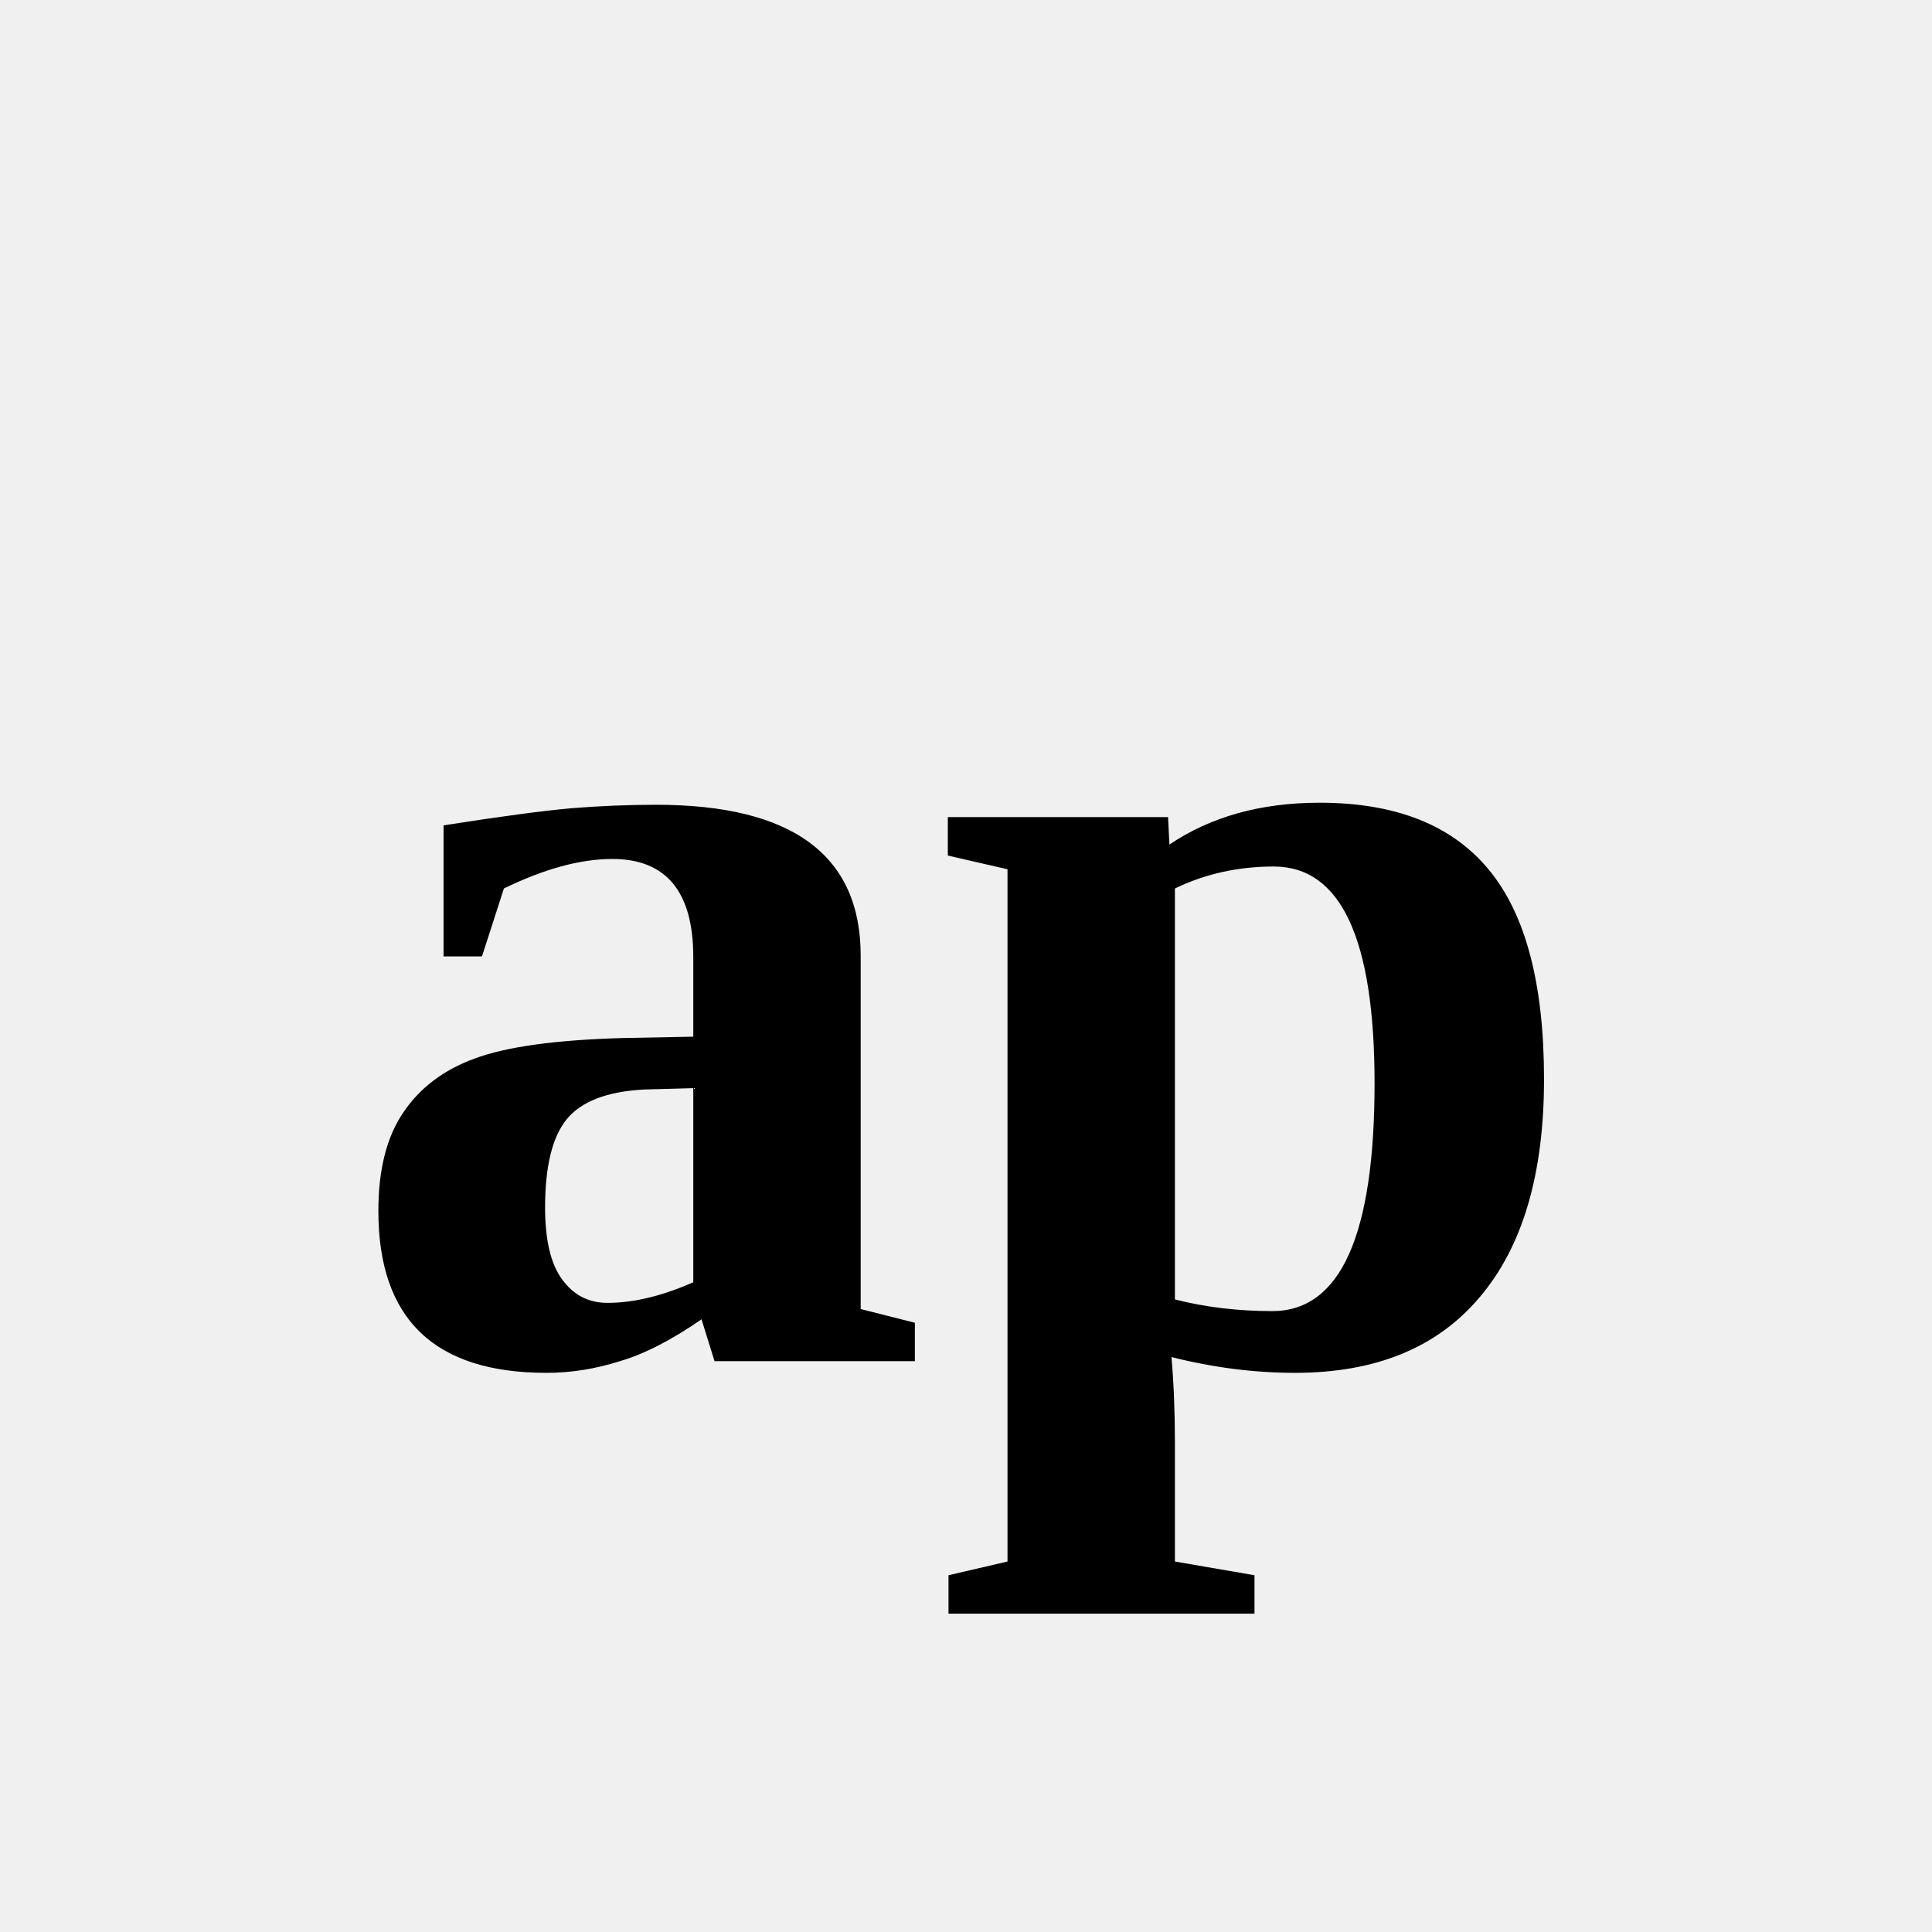
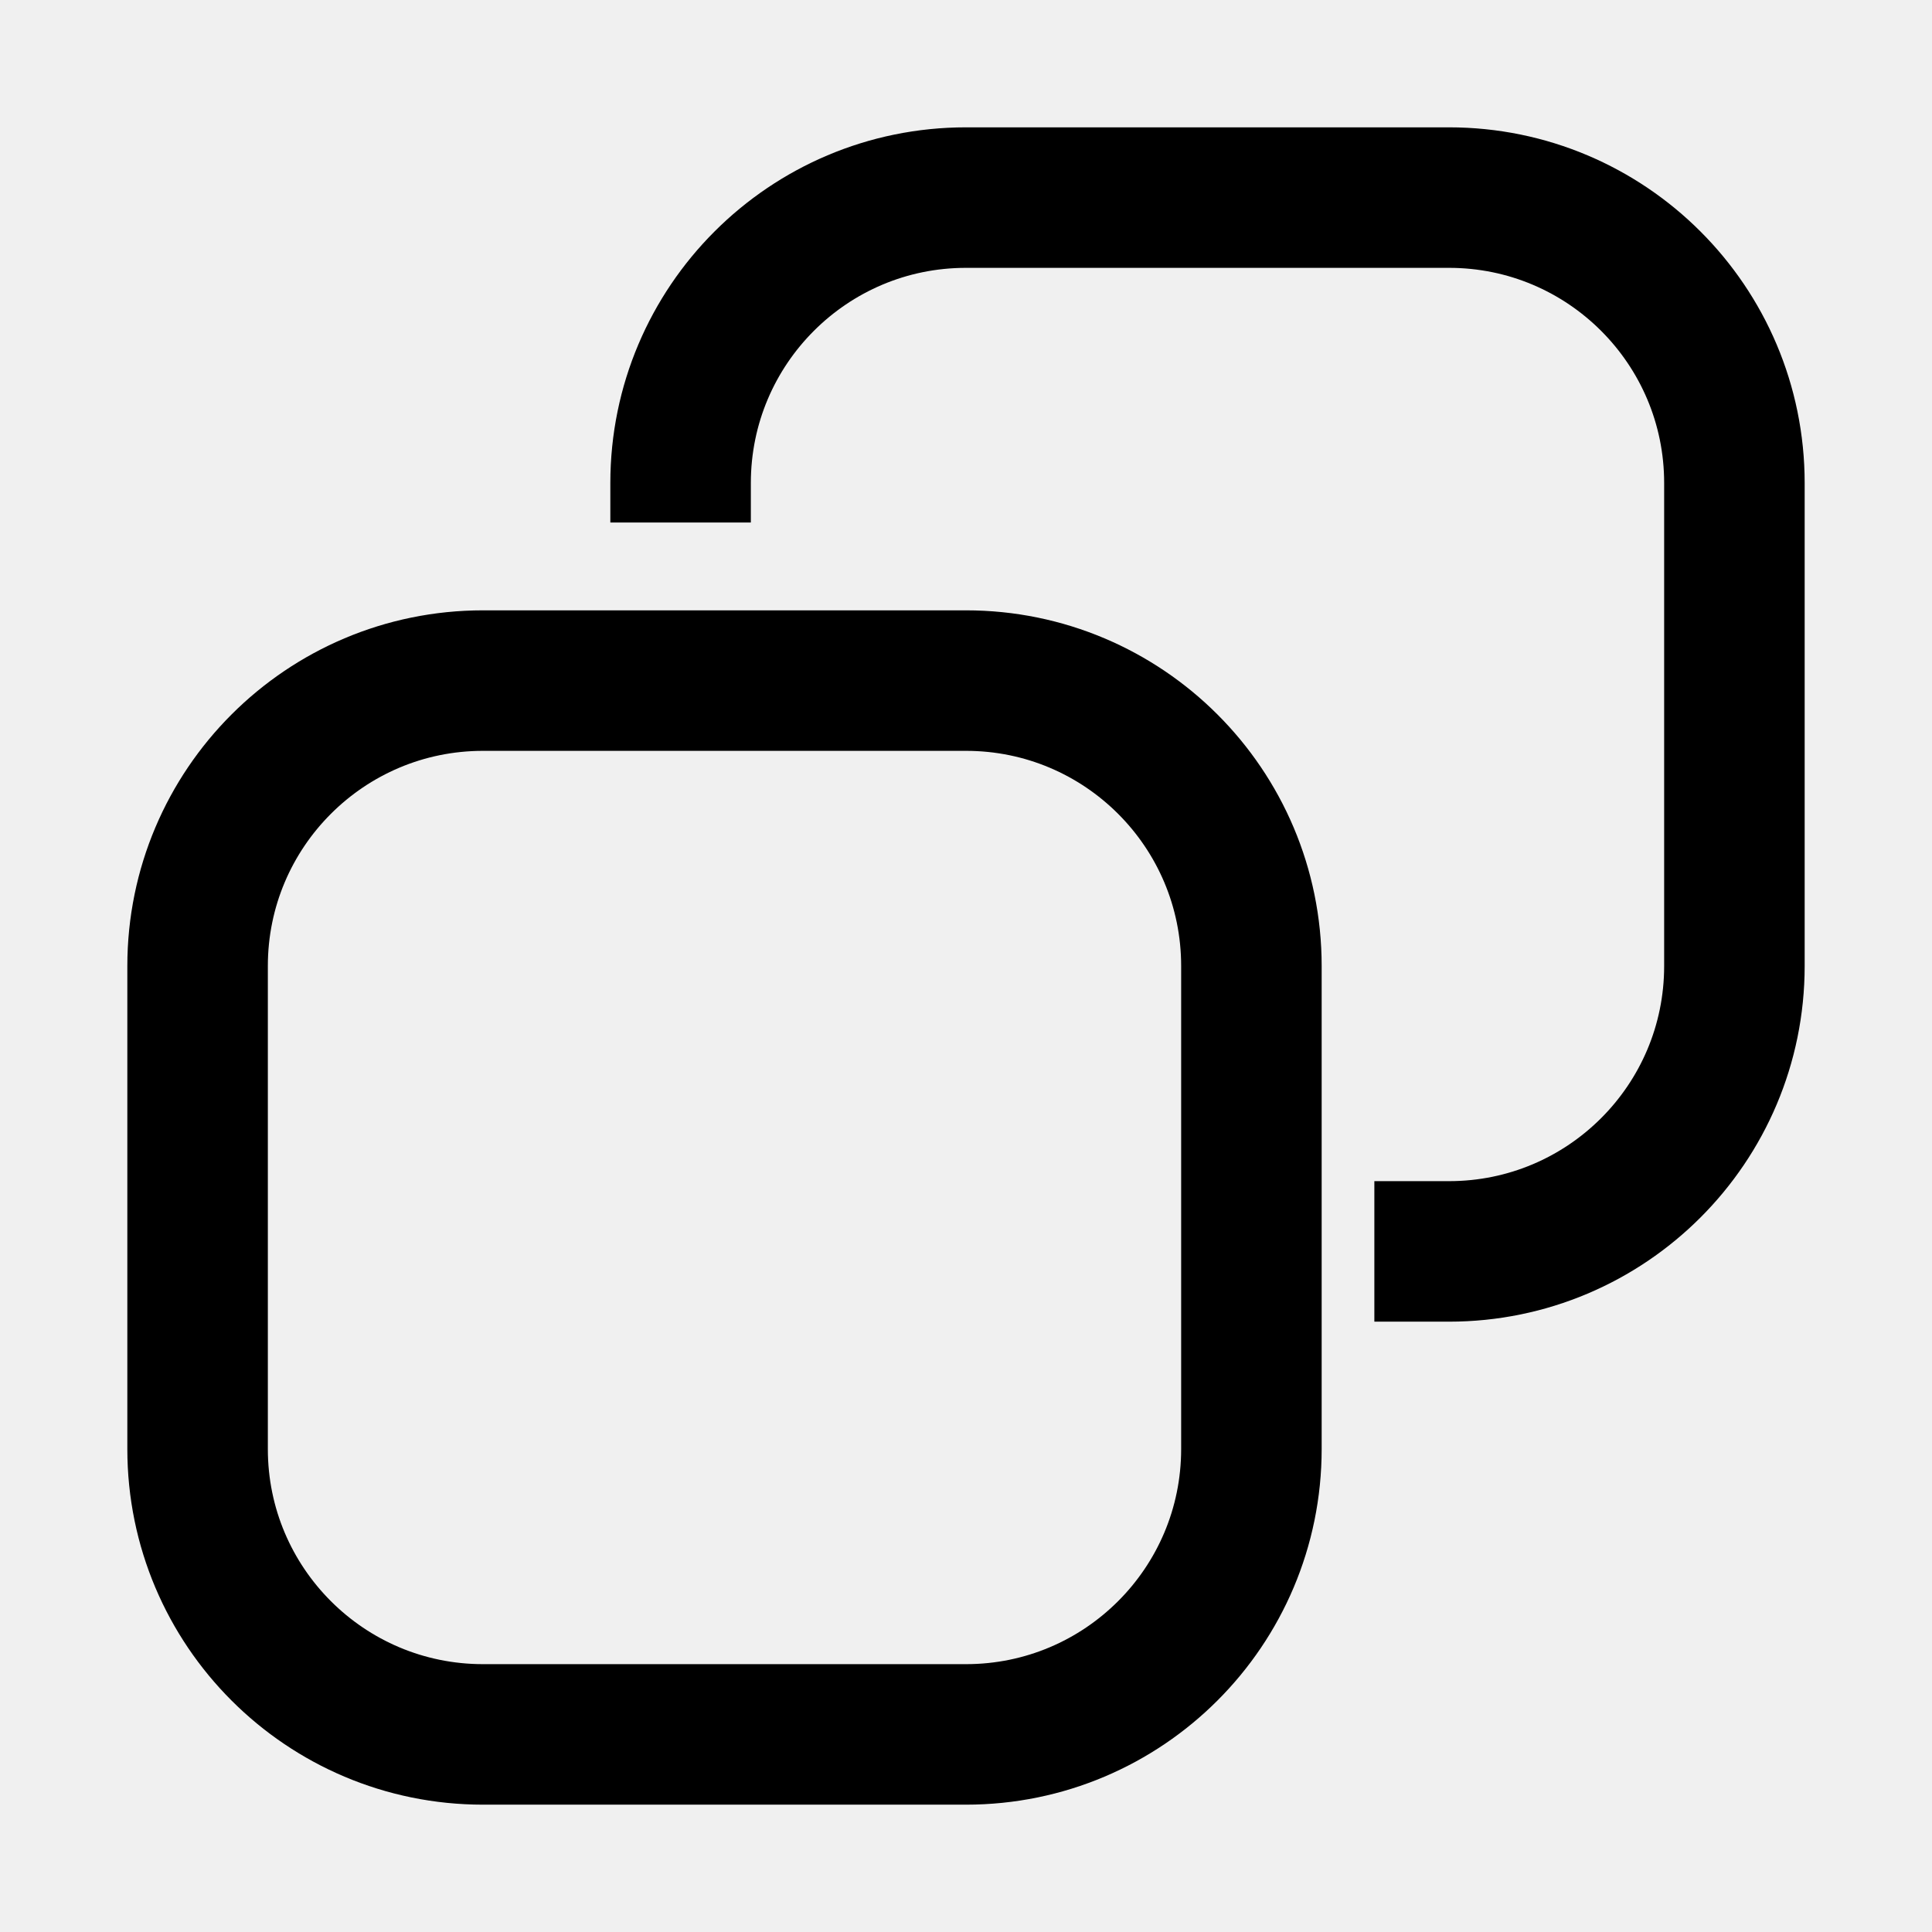
<svg xmlns="http://www.w3.org/2000/svg" width="44" height="44" viewBox="0 0 44 44" role="img" aria-label="Agent Profiles">
-   <text x="22" y="31" font-family="Georgia, 'Times New Roman', serif" font-size="27" font-weight="700" fill="#000000" text-anchor="middle">ap</text>
+   <mask id="behind">
+     <rect width="44" height="44" fill="#fff" />
+     <rect x="0.9" y="11.9" width="30.4" height="30.4" rx="10.1" fill="#000" />
+   </mask>
+   <g fill="none" stroke="#000000" stroke-width="3.2">
+     <rect x="15.5" y="4.5" width="24" height="24" rx="6.5" mask="url(#behind)" />
+     <rect x="4.5" y="15.5" width="24" height="24" rx="6.5" />
+   </g>
</svg>
